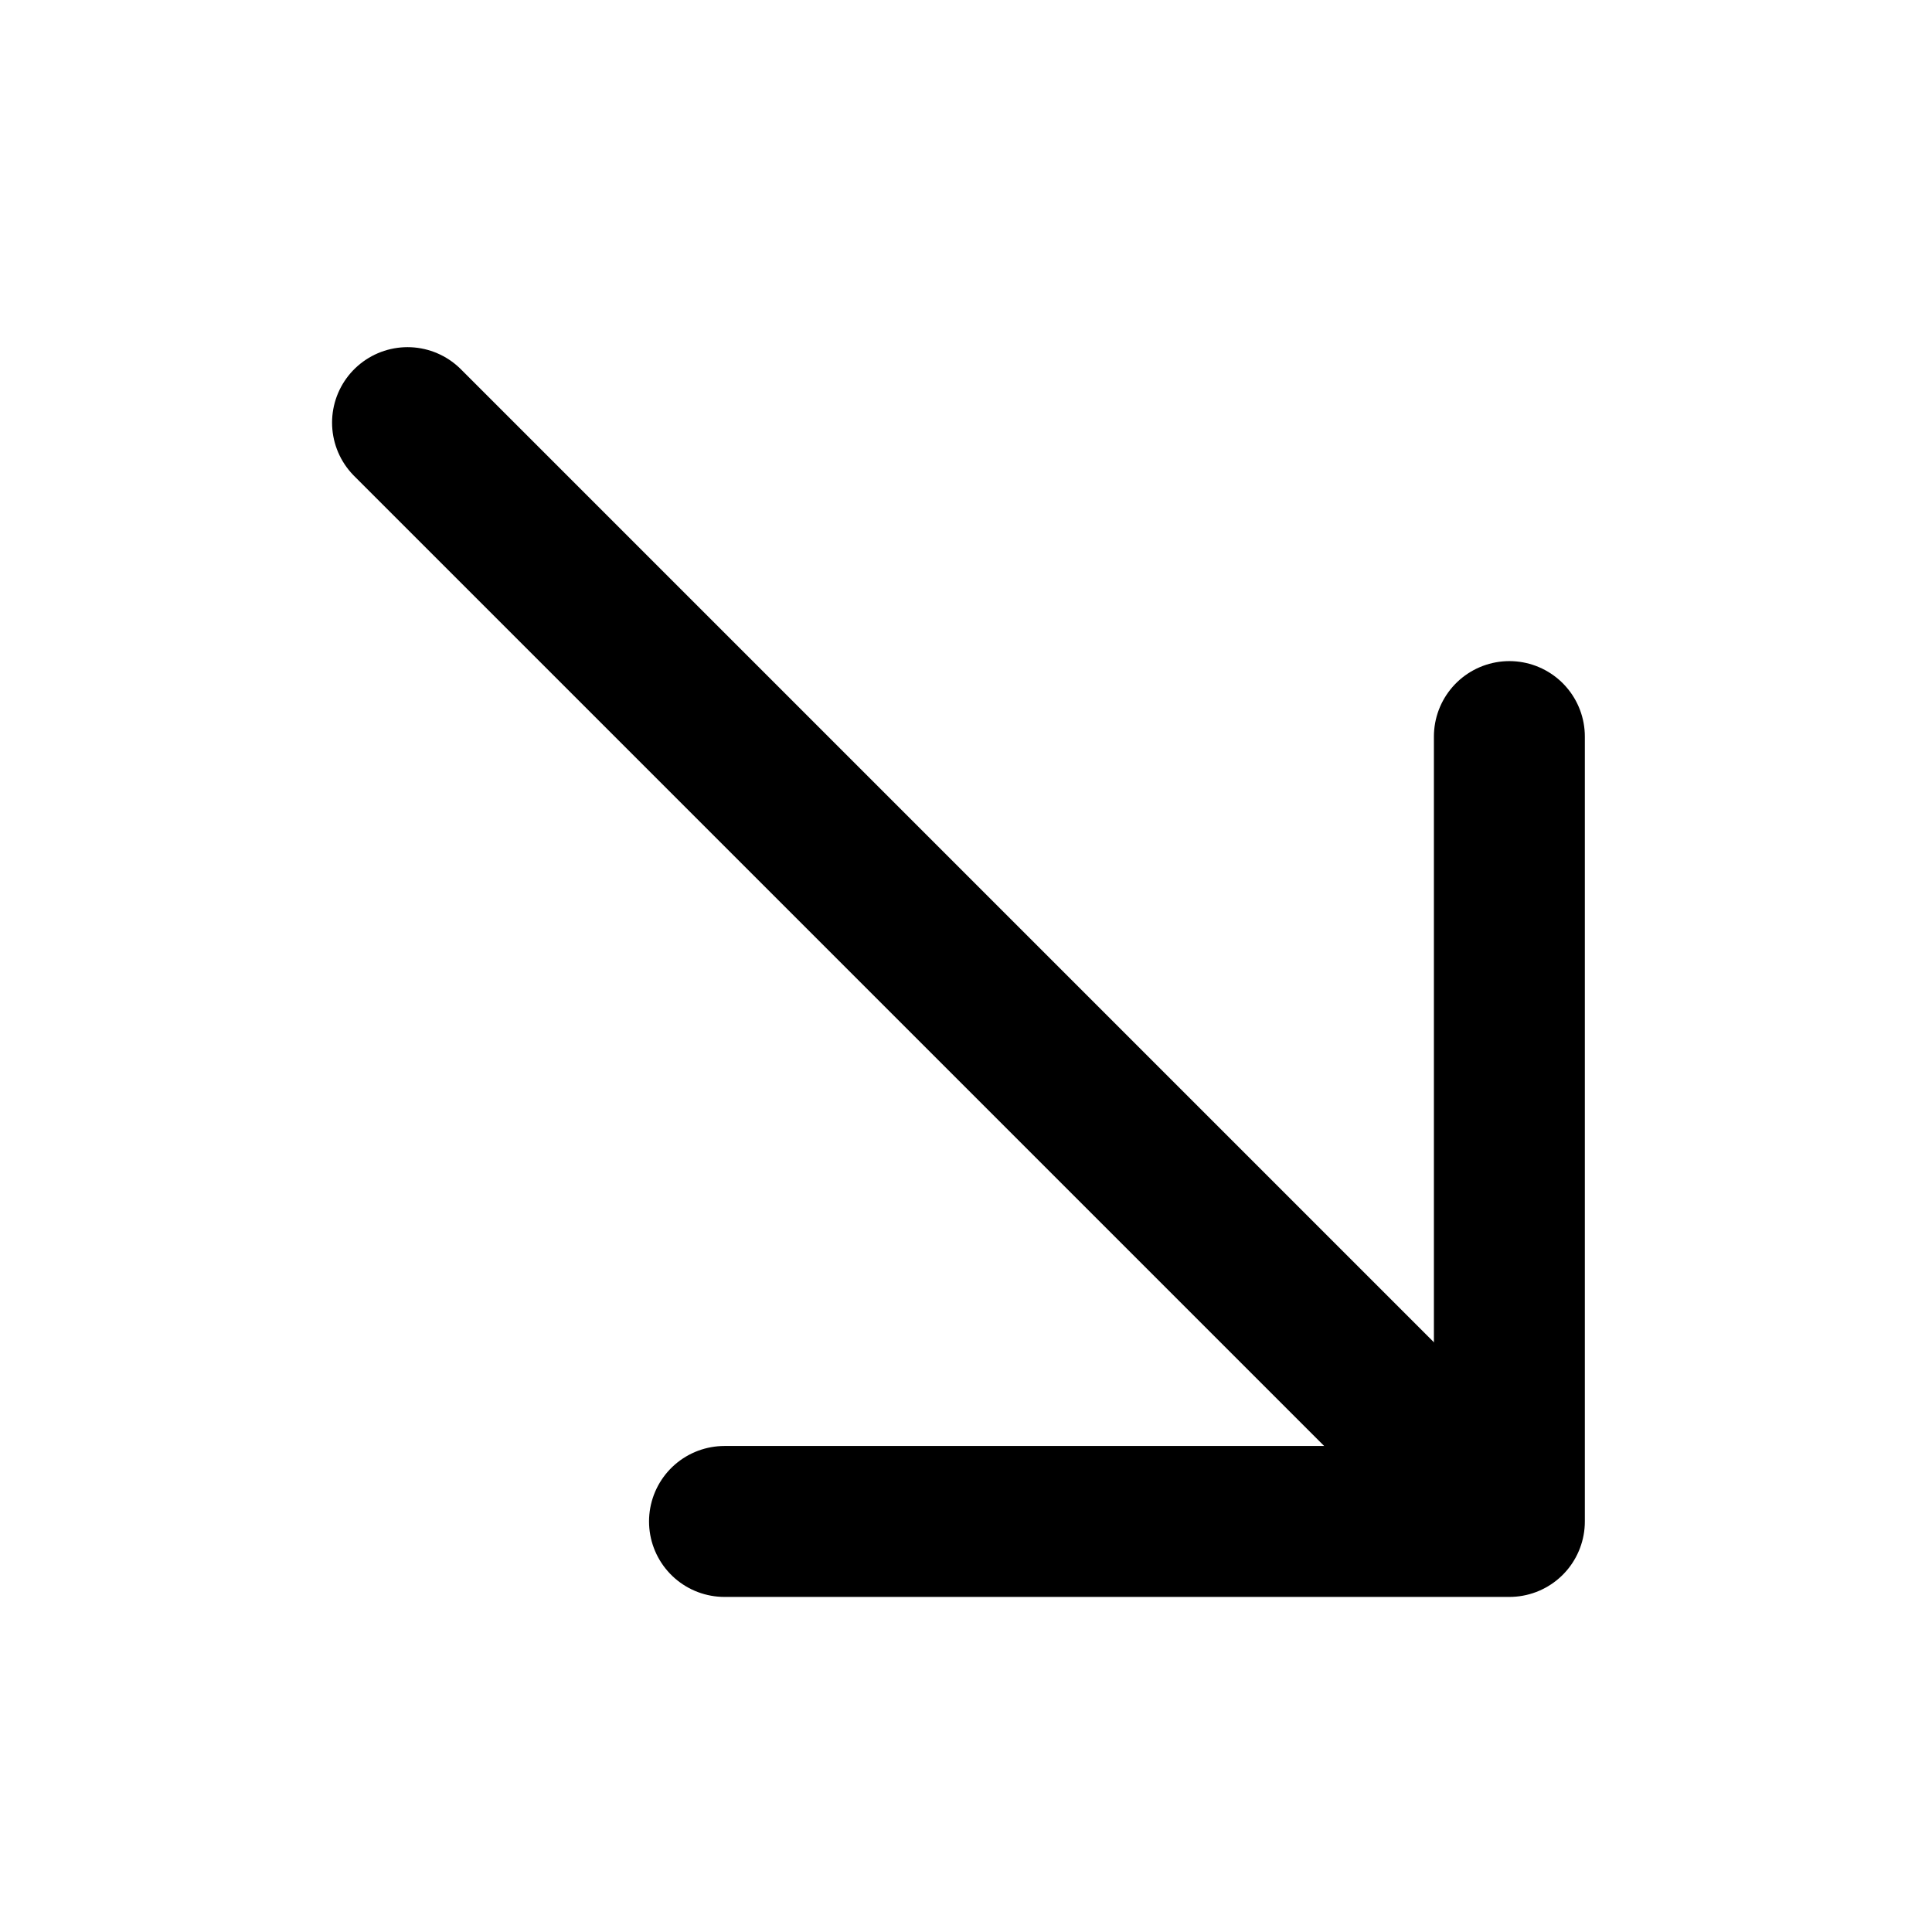
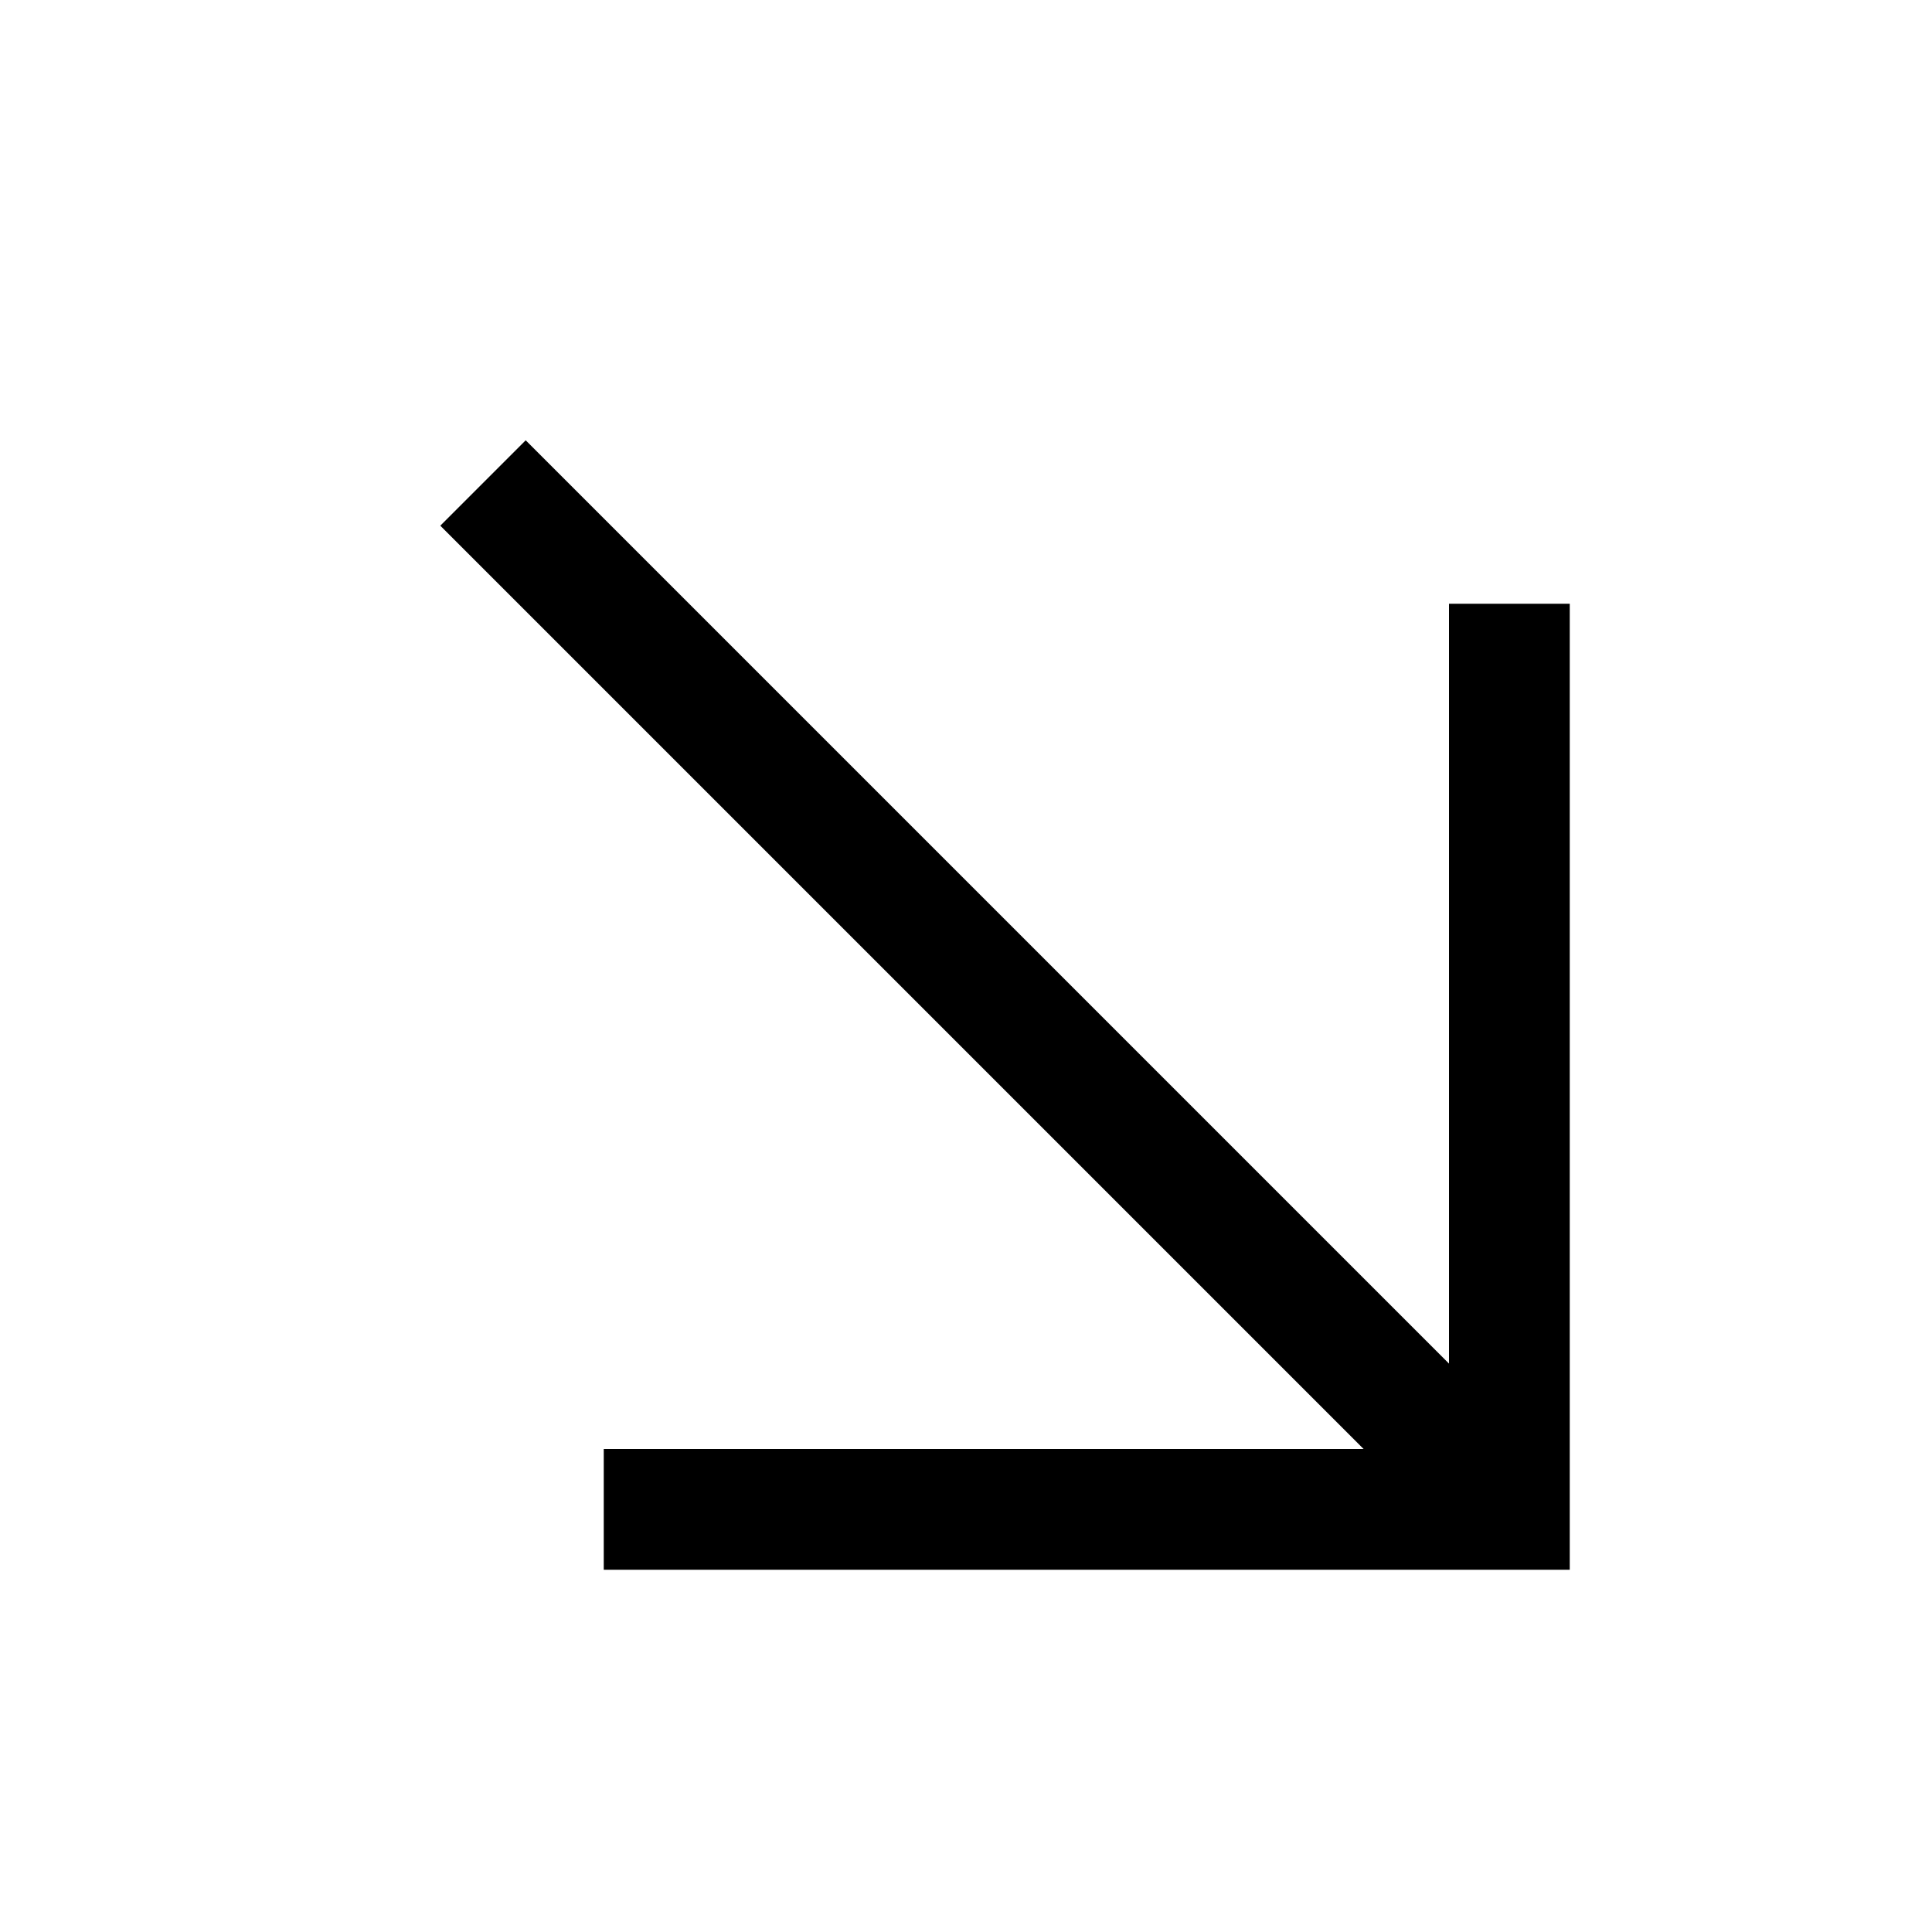
<svg xmlns="http://www.w3.org/2000/svg" version="1.1" viewBox="0 0 32 32">
-   <path d="m25 12.2v13h-13" fill="none" stroke="#000000" stroke-linecap="round" stroke-linejoin="round" stroke-width="2.5" />
-   <path d="M 24,24.25 6.75,7" fill="#000000" stroke="#000000" stroke-linecap="round" stroke-linejoin="round" stroke-width="2.5" />
+   <path d="m25 10v15h-15" fill="none" stroke="#000000" stroke-width="2" />
+   <path d="M 24,24 8,8" fill="#000000" stroke="#000000" stroke-width="2" />
</svg>
